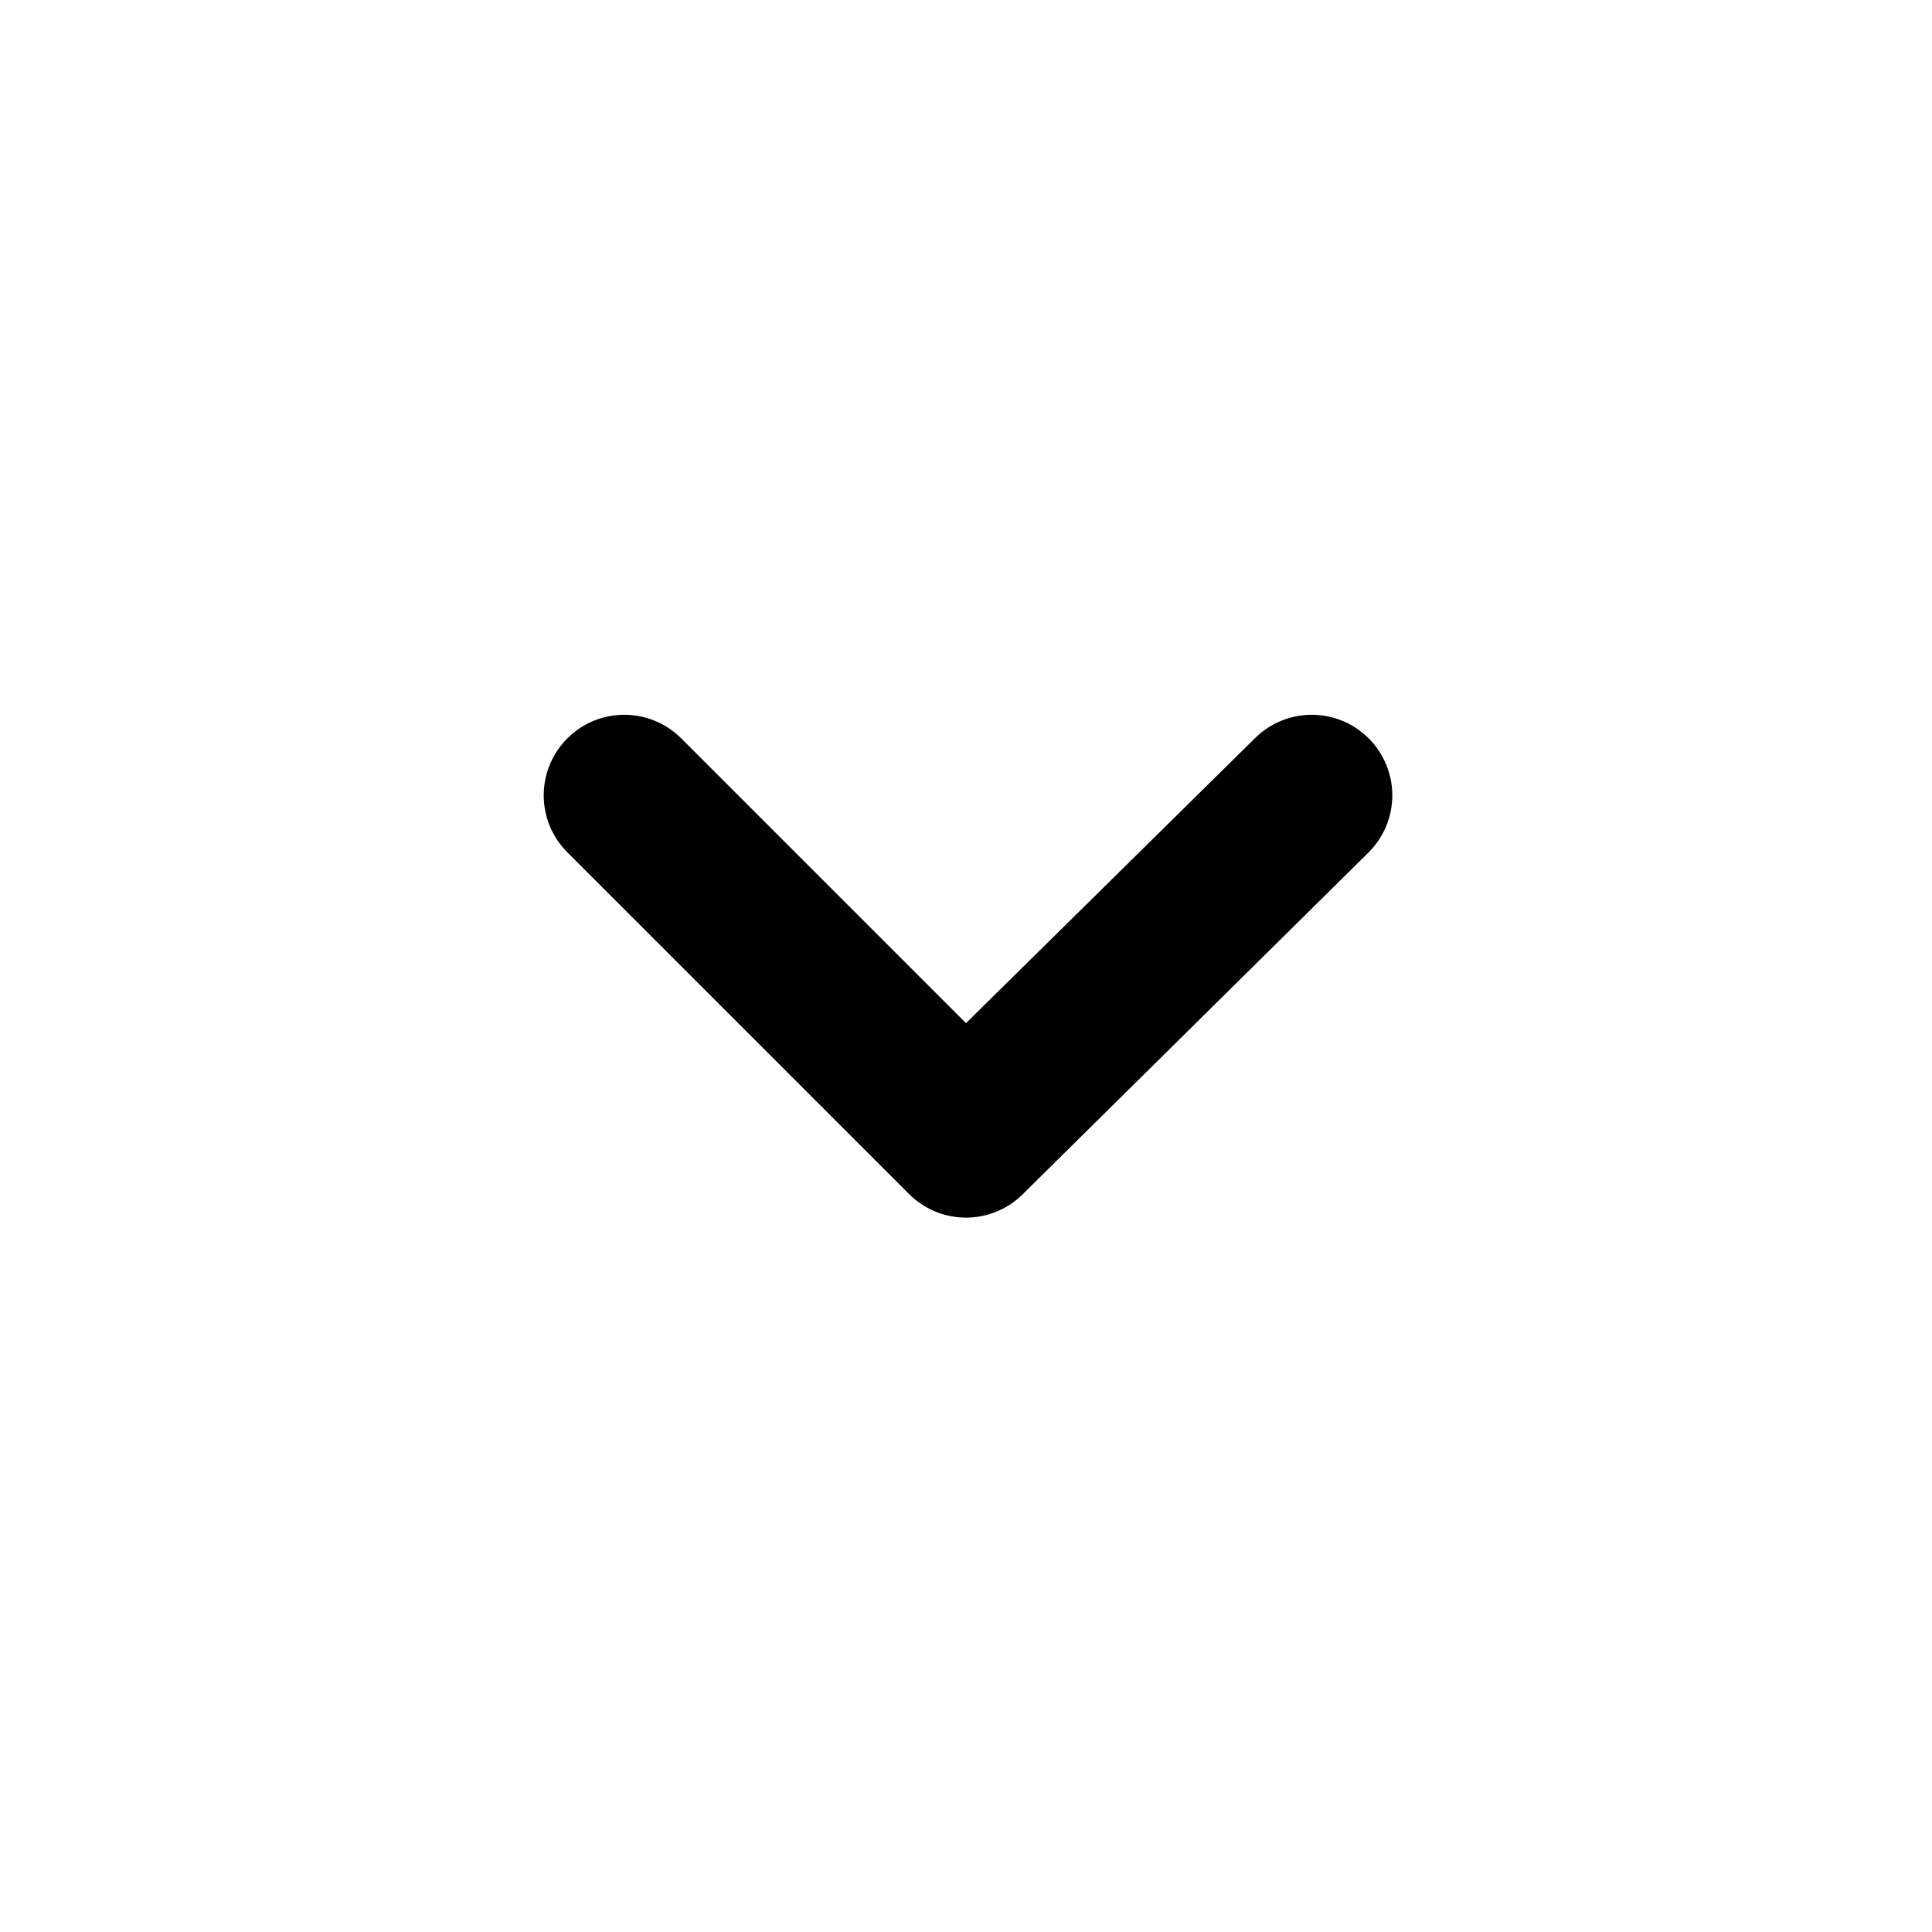
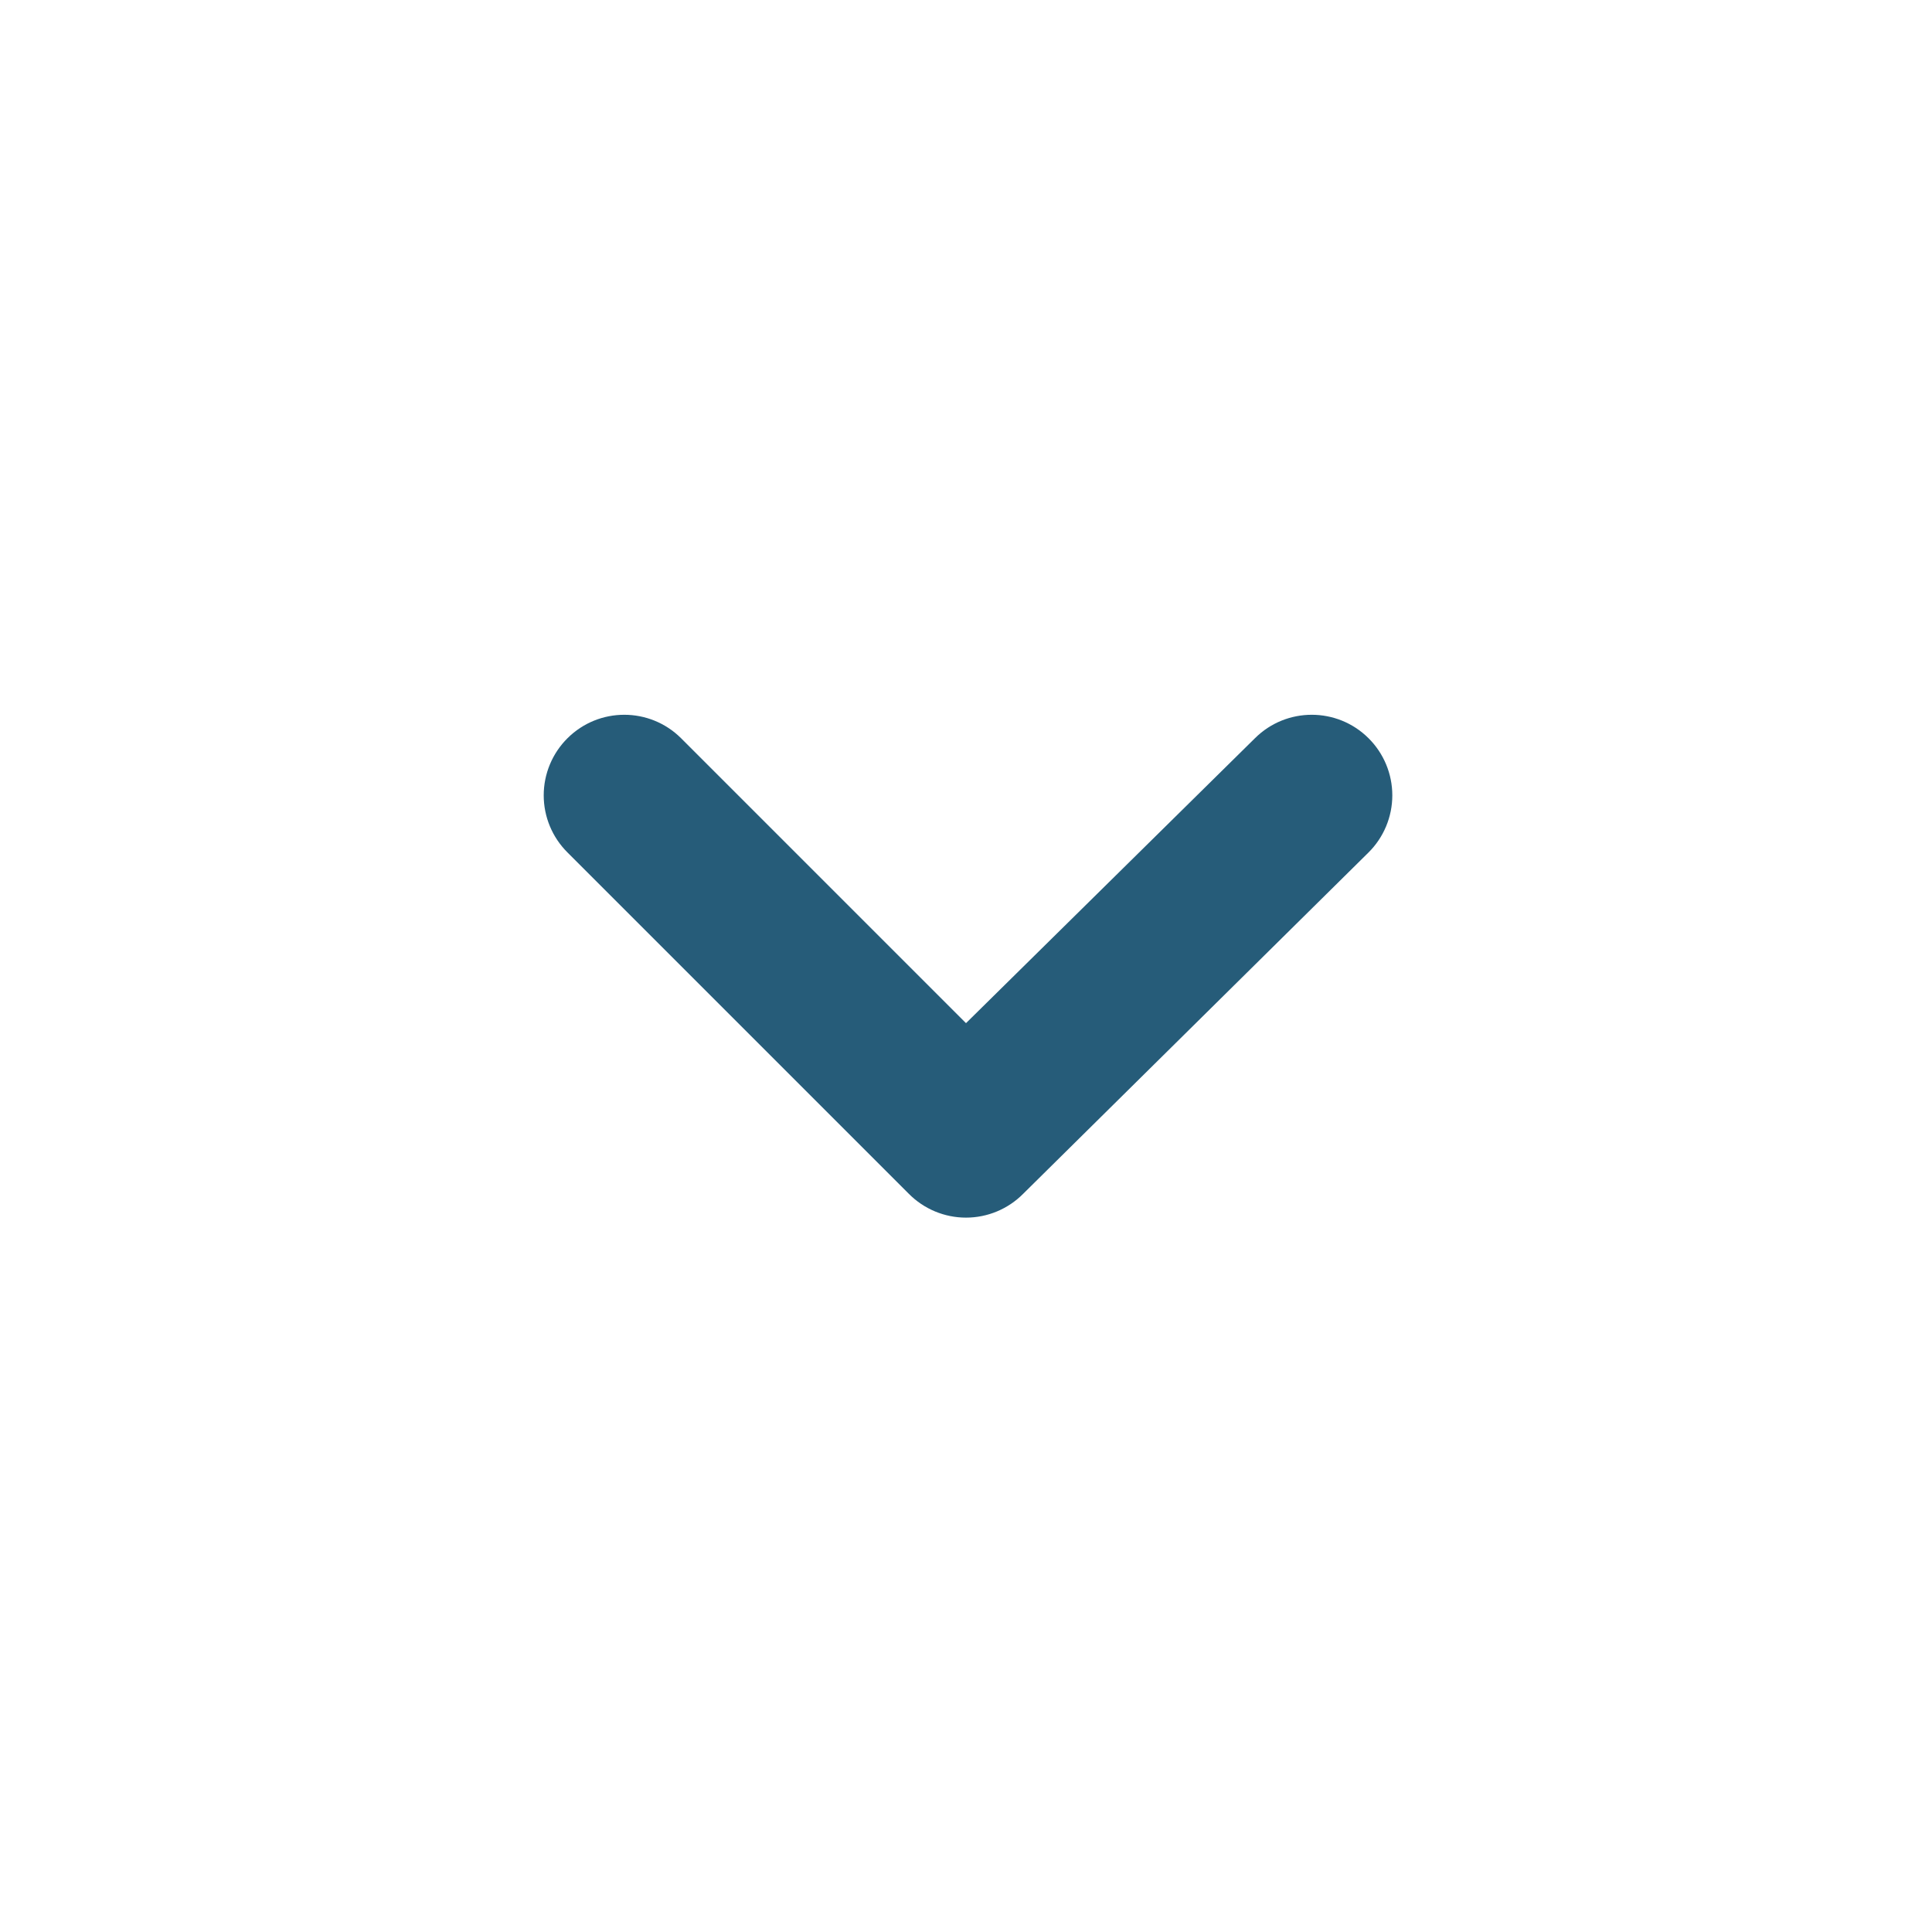
<svg xmlns="http://www.w3.org/2000/svg" viewBox="0 0 24 24">
-   <path d="M17,9.17a1,1,0,0,0-1.41,0L12,12.71,8.46,9.17a1,1,0,0,0-1.41,0,1,1,0,0,0,0,1.42l4.24,4.24a1,1,0,0,0,1.42,0L17,10.59A1,1,0,0,0,17,9.17Z" fill="currentColor" />
+   <path d="M17,9.17a1,1,0,0,0-1.41,0L12,12.71,8.46,9.17a1,1,0,0,0-1.41,0,1,1,0,0,0,0,1.42l4.24,4.24a1,1,0,0,0,1.42,0L17,10.59A1,1,0,0,0,17,9.17Z" fill="#265c79" />
</svg>
